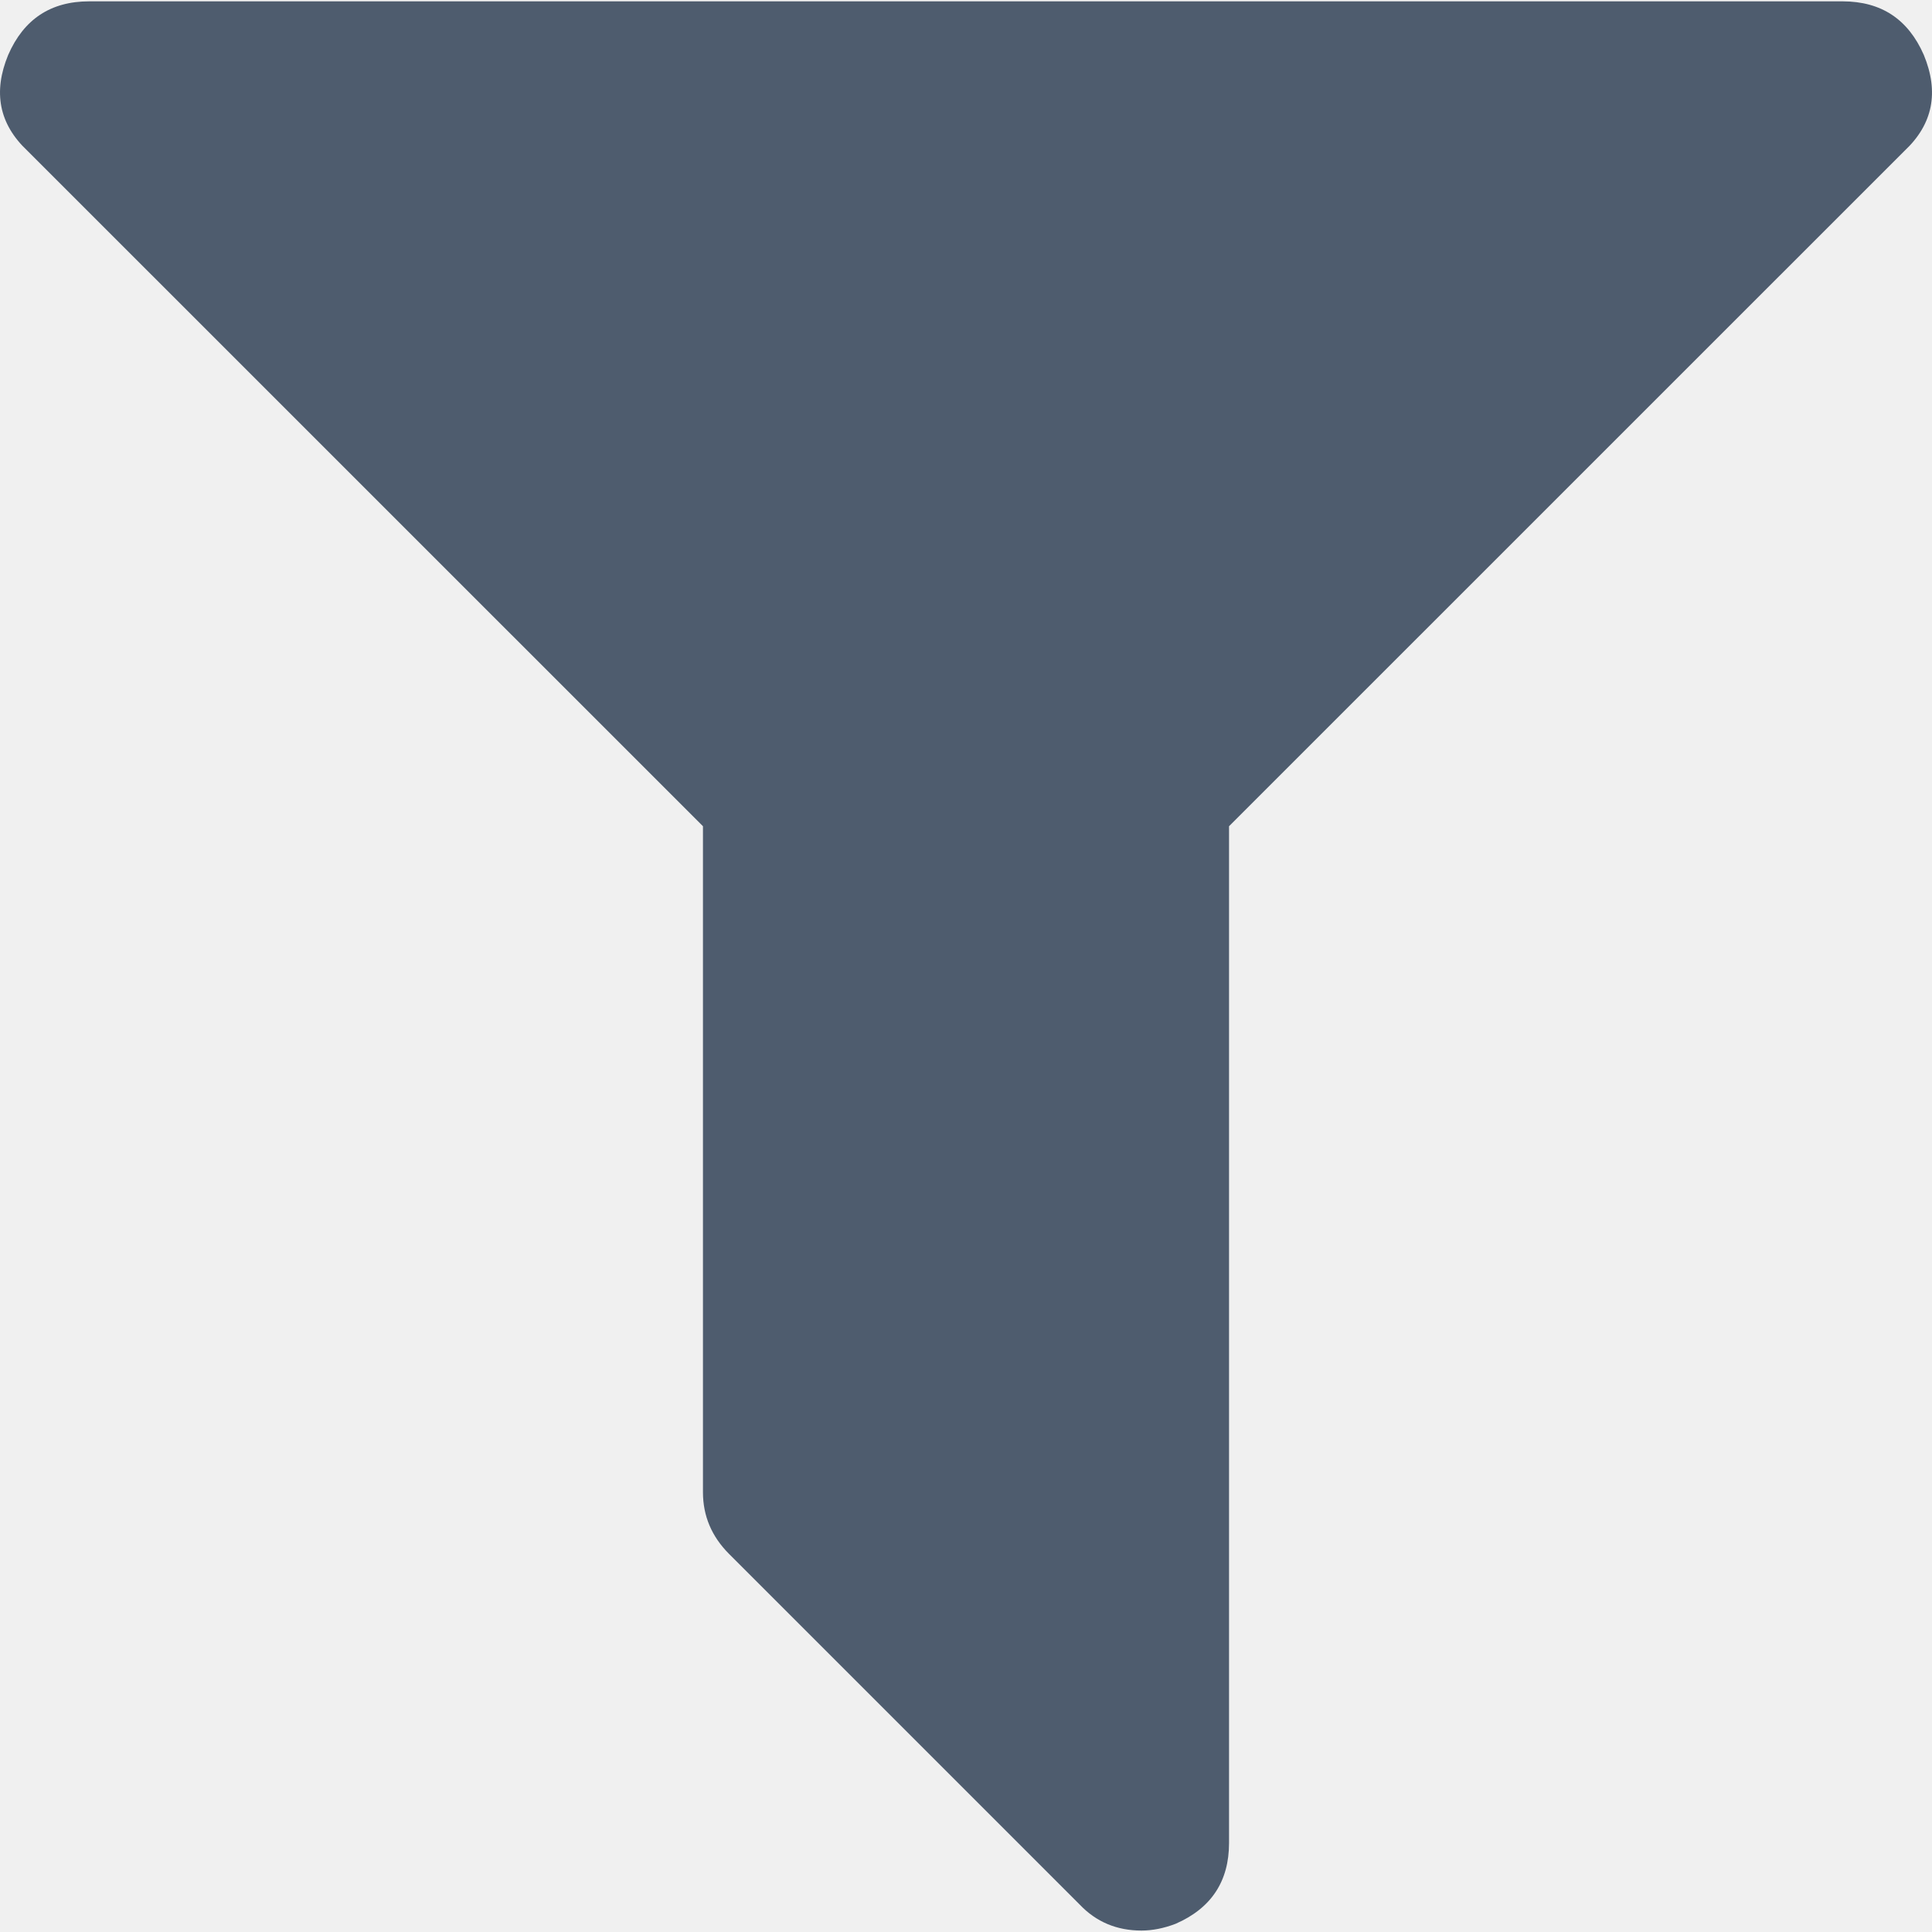
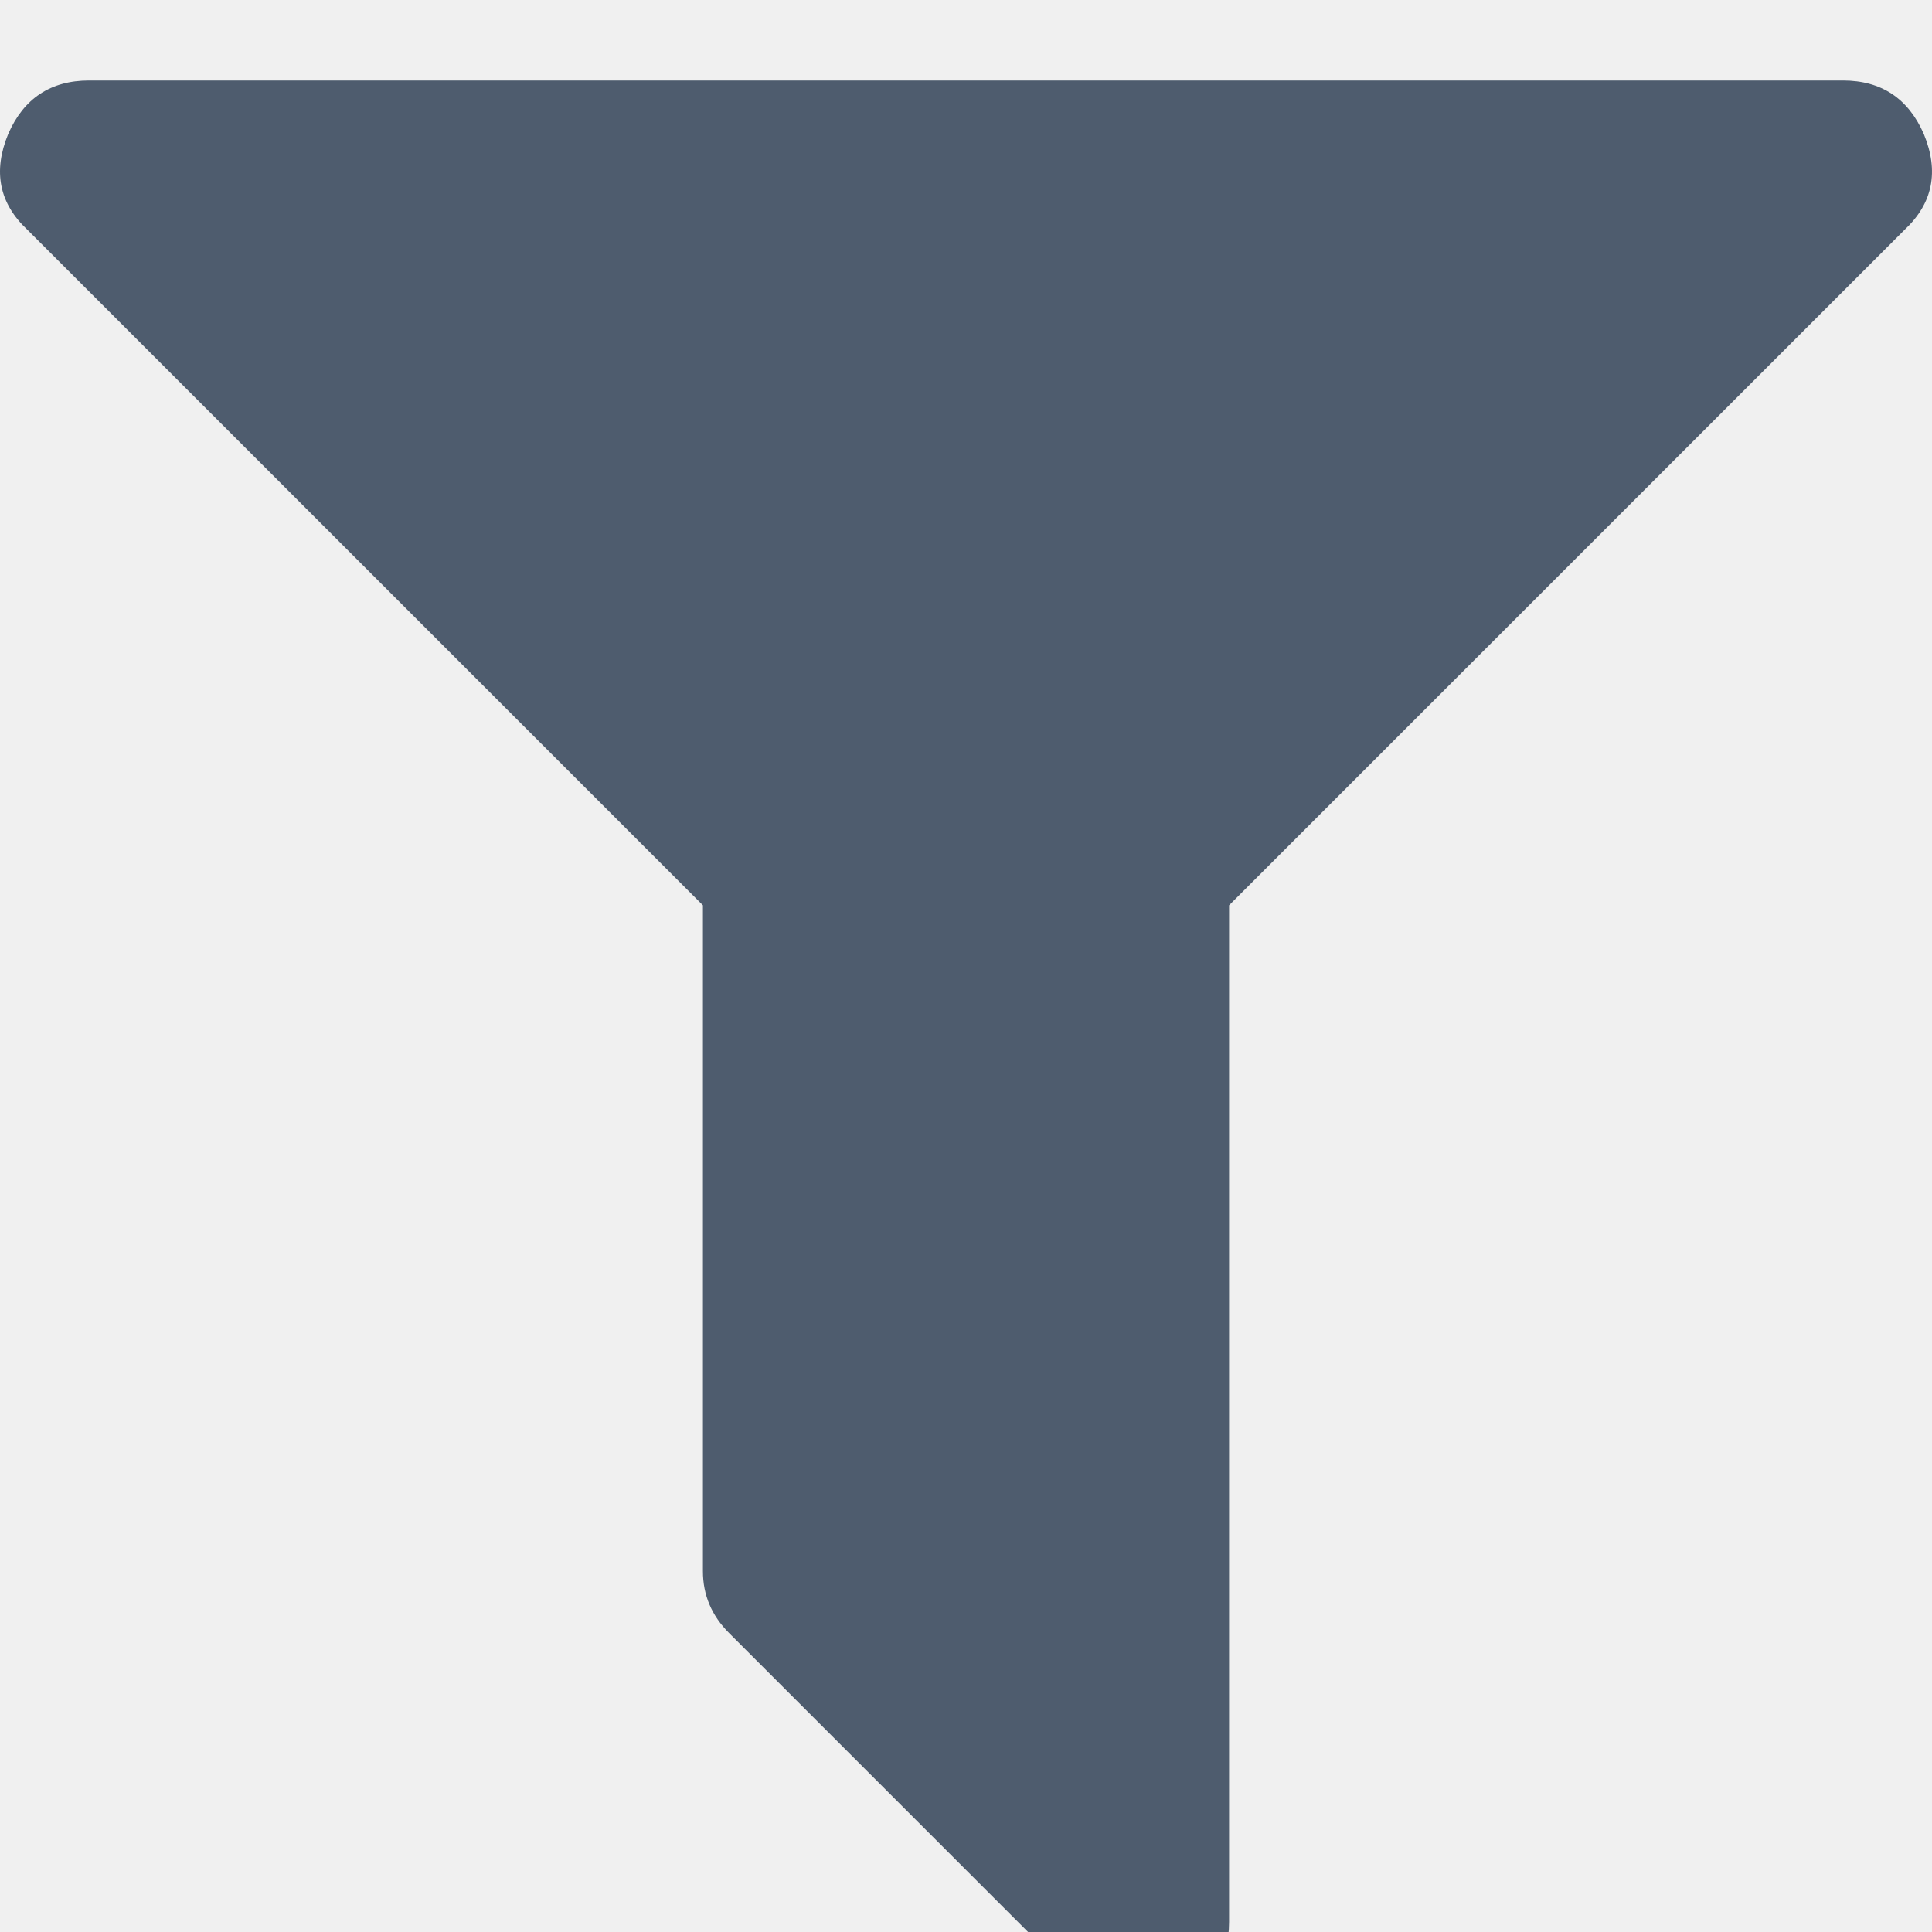
- <svg xmlns="http://www.w3.org/2000/svg" width="20" height="20" viewBox="0 0 20 20" fill="none">
+ <svg xmlns="http://www.w3.org/2000/svg" width="24" height="24" viewBox="0 0 24 24" fill="none">
  <g clip-path="url(#clip0)">
-     <path d="M19.915 0.568C19.753 0.199 19.475 0.015 19.077 0.014H0.922C0.525 0.014 0.246 0.199 0.085 0.568C-0.075 0.955 -0.009 1.286 0.284 1.561L7.277 8.553V15.447C7.277 15.693 7.367 15.905 7.546 16.085L11.177 19.716C11.347 19.895 11.56 19.985 11.816 19.985C11.929 19.985 12.047 19.962 12.17 19.915C12.539 19.754 12.723 19.475 12.723 19.078V8.553L19.716 1.561C20.009 1.286 20.075 0.955 19.915 0.568Z" fill="#4E5C6E" />
+     <path d="M23.898 1.664C23.704 1.222 23.37 1 22.893 1H1.107C0.63 1 0.295 1.222 0.102 1.664C-0.09 2.129 -0.011 2.526 0.341 2.855L8.732 11.246V19.518C8.732 19.814 8.84 20.069 9.056 20.285L13.413 24.642C13.617 24.857 13.872 24.965 14.179 24.965C14.315 24.965 14.457 24.937 14.604 24.88C15.047 24.687 15.268 24.352 15.268 23.876V11.246L23.659 2.855C24.011 2.526 24.09 2.129 23.898 1.664Z" fill="#4E5C6E" />
  </g>
  <defs>
    <clipPath id="clip0">
-       <rect width="20" height="20" fill="white" />
+       <rect width="24" height="24" fill="white" />
    </clipPath>
  </defs>
</svg>
